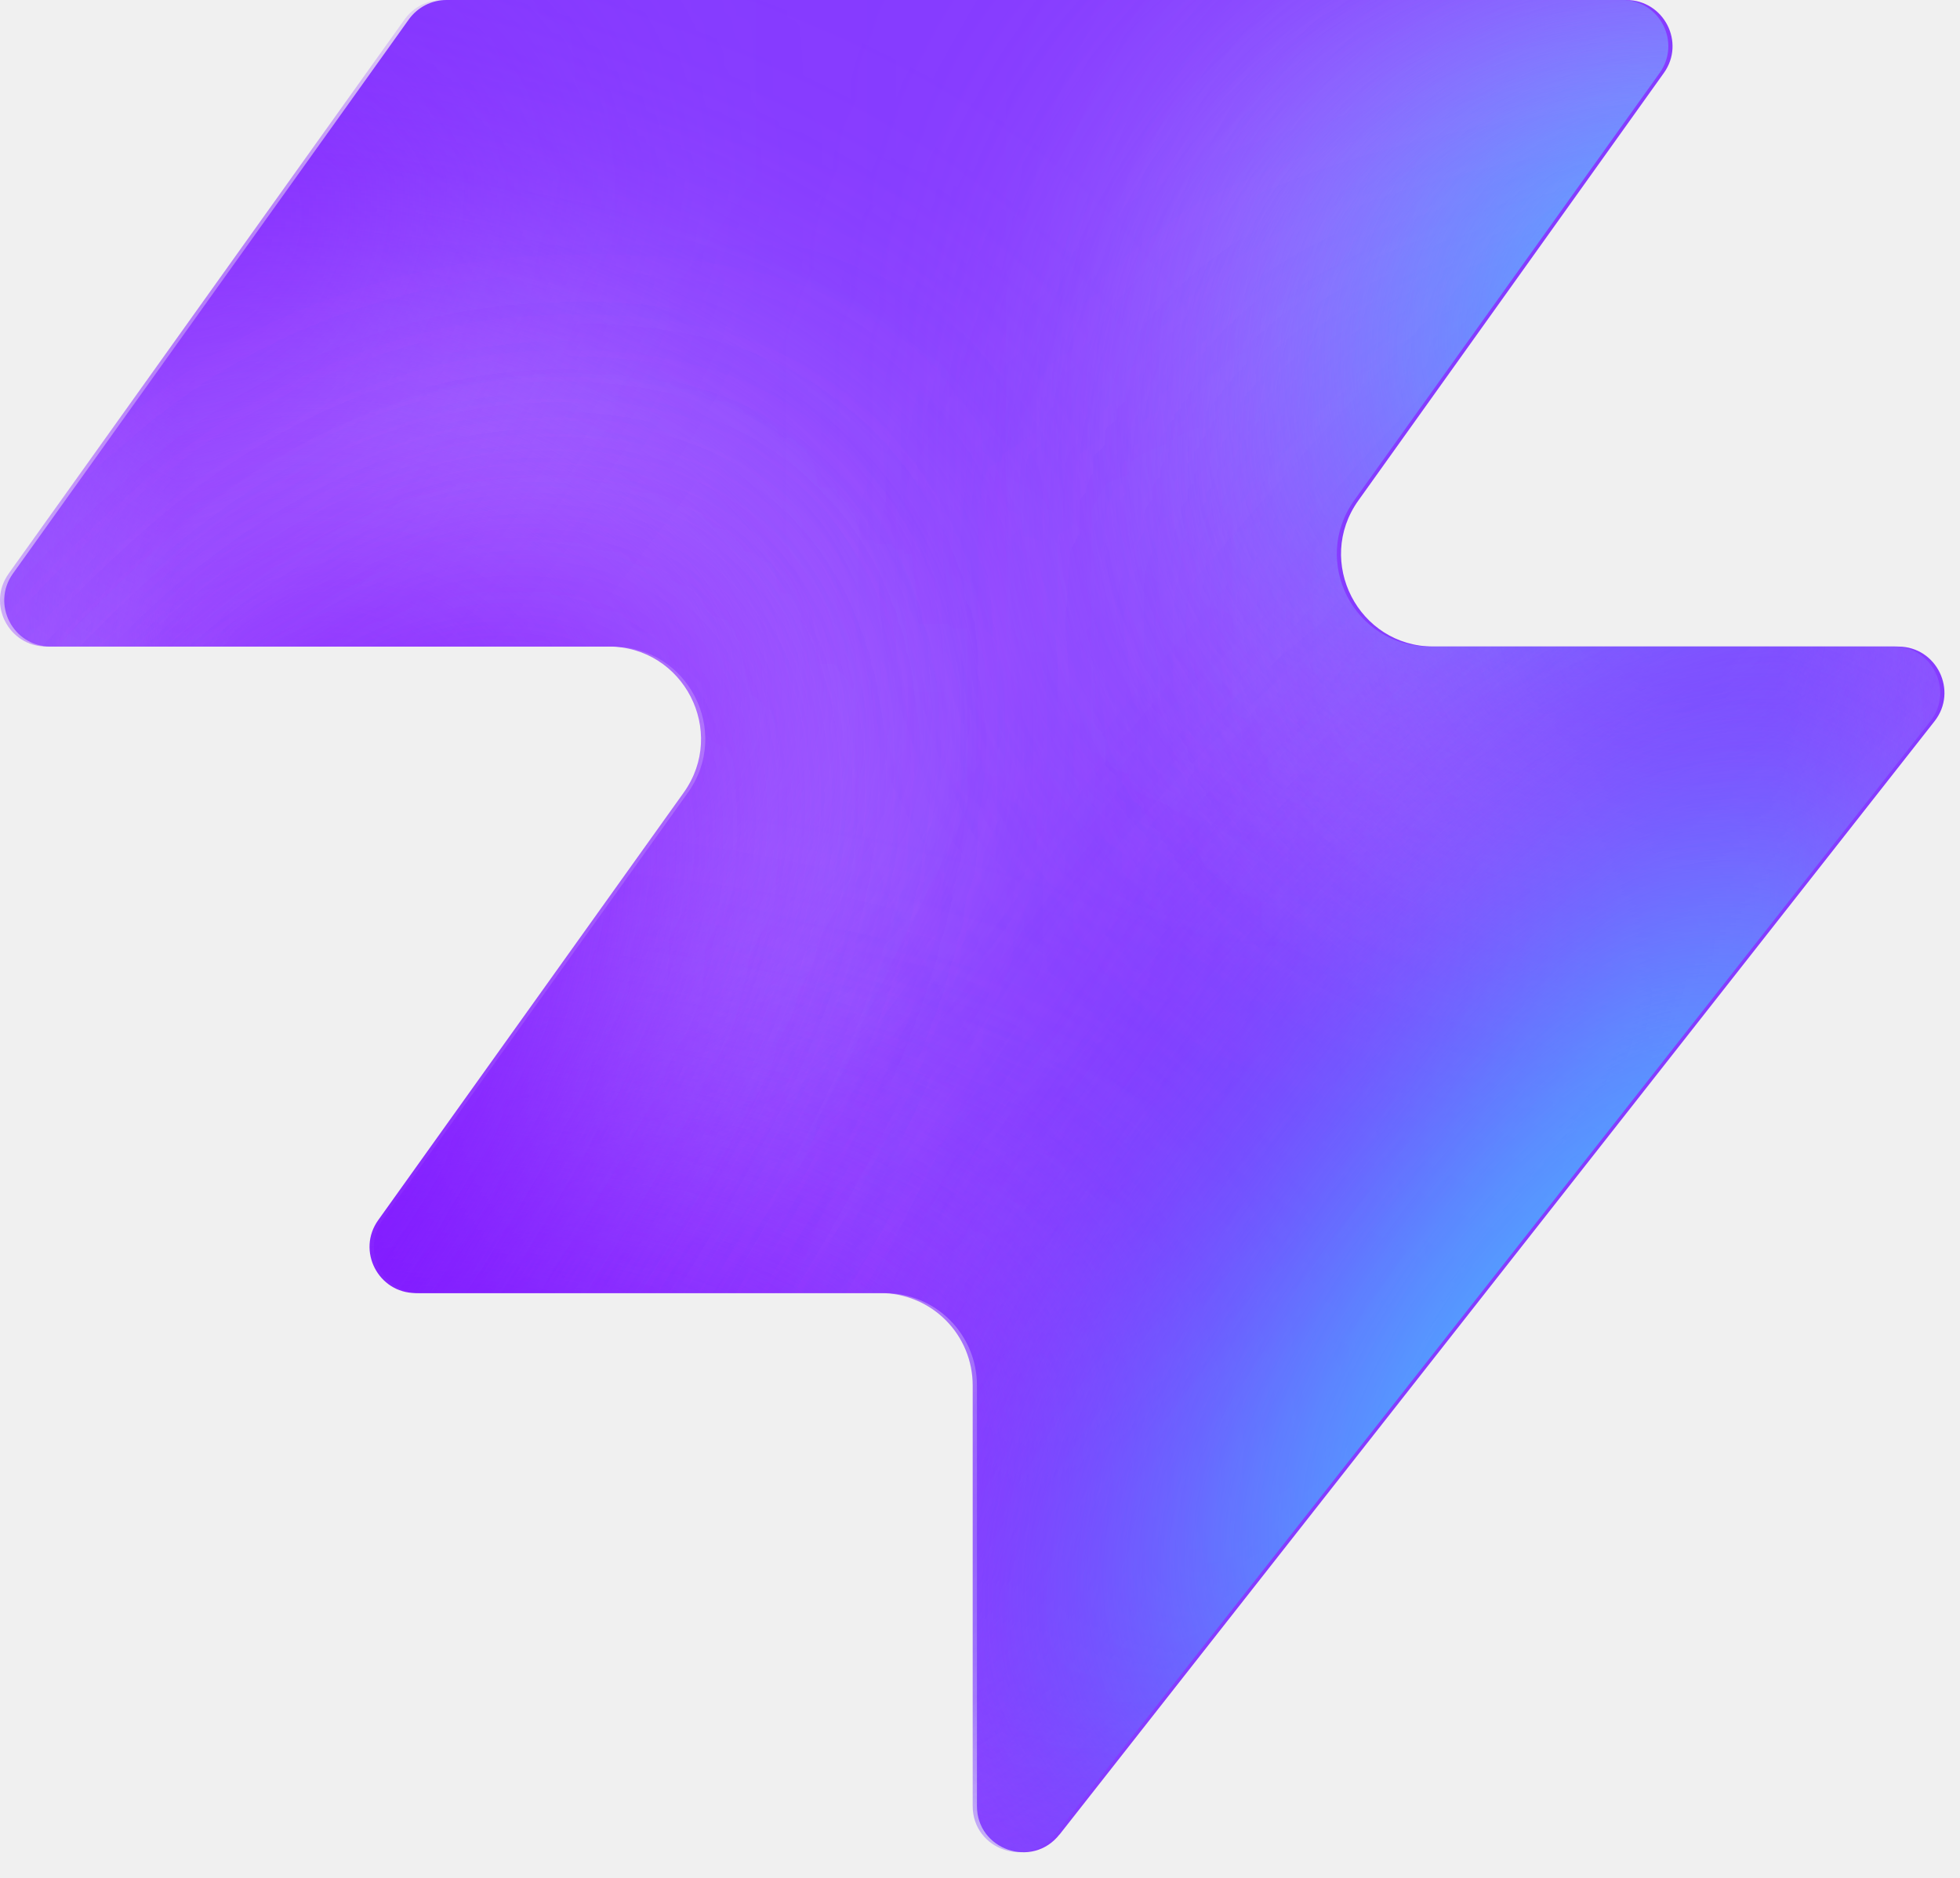
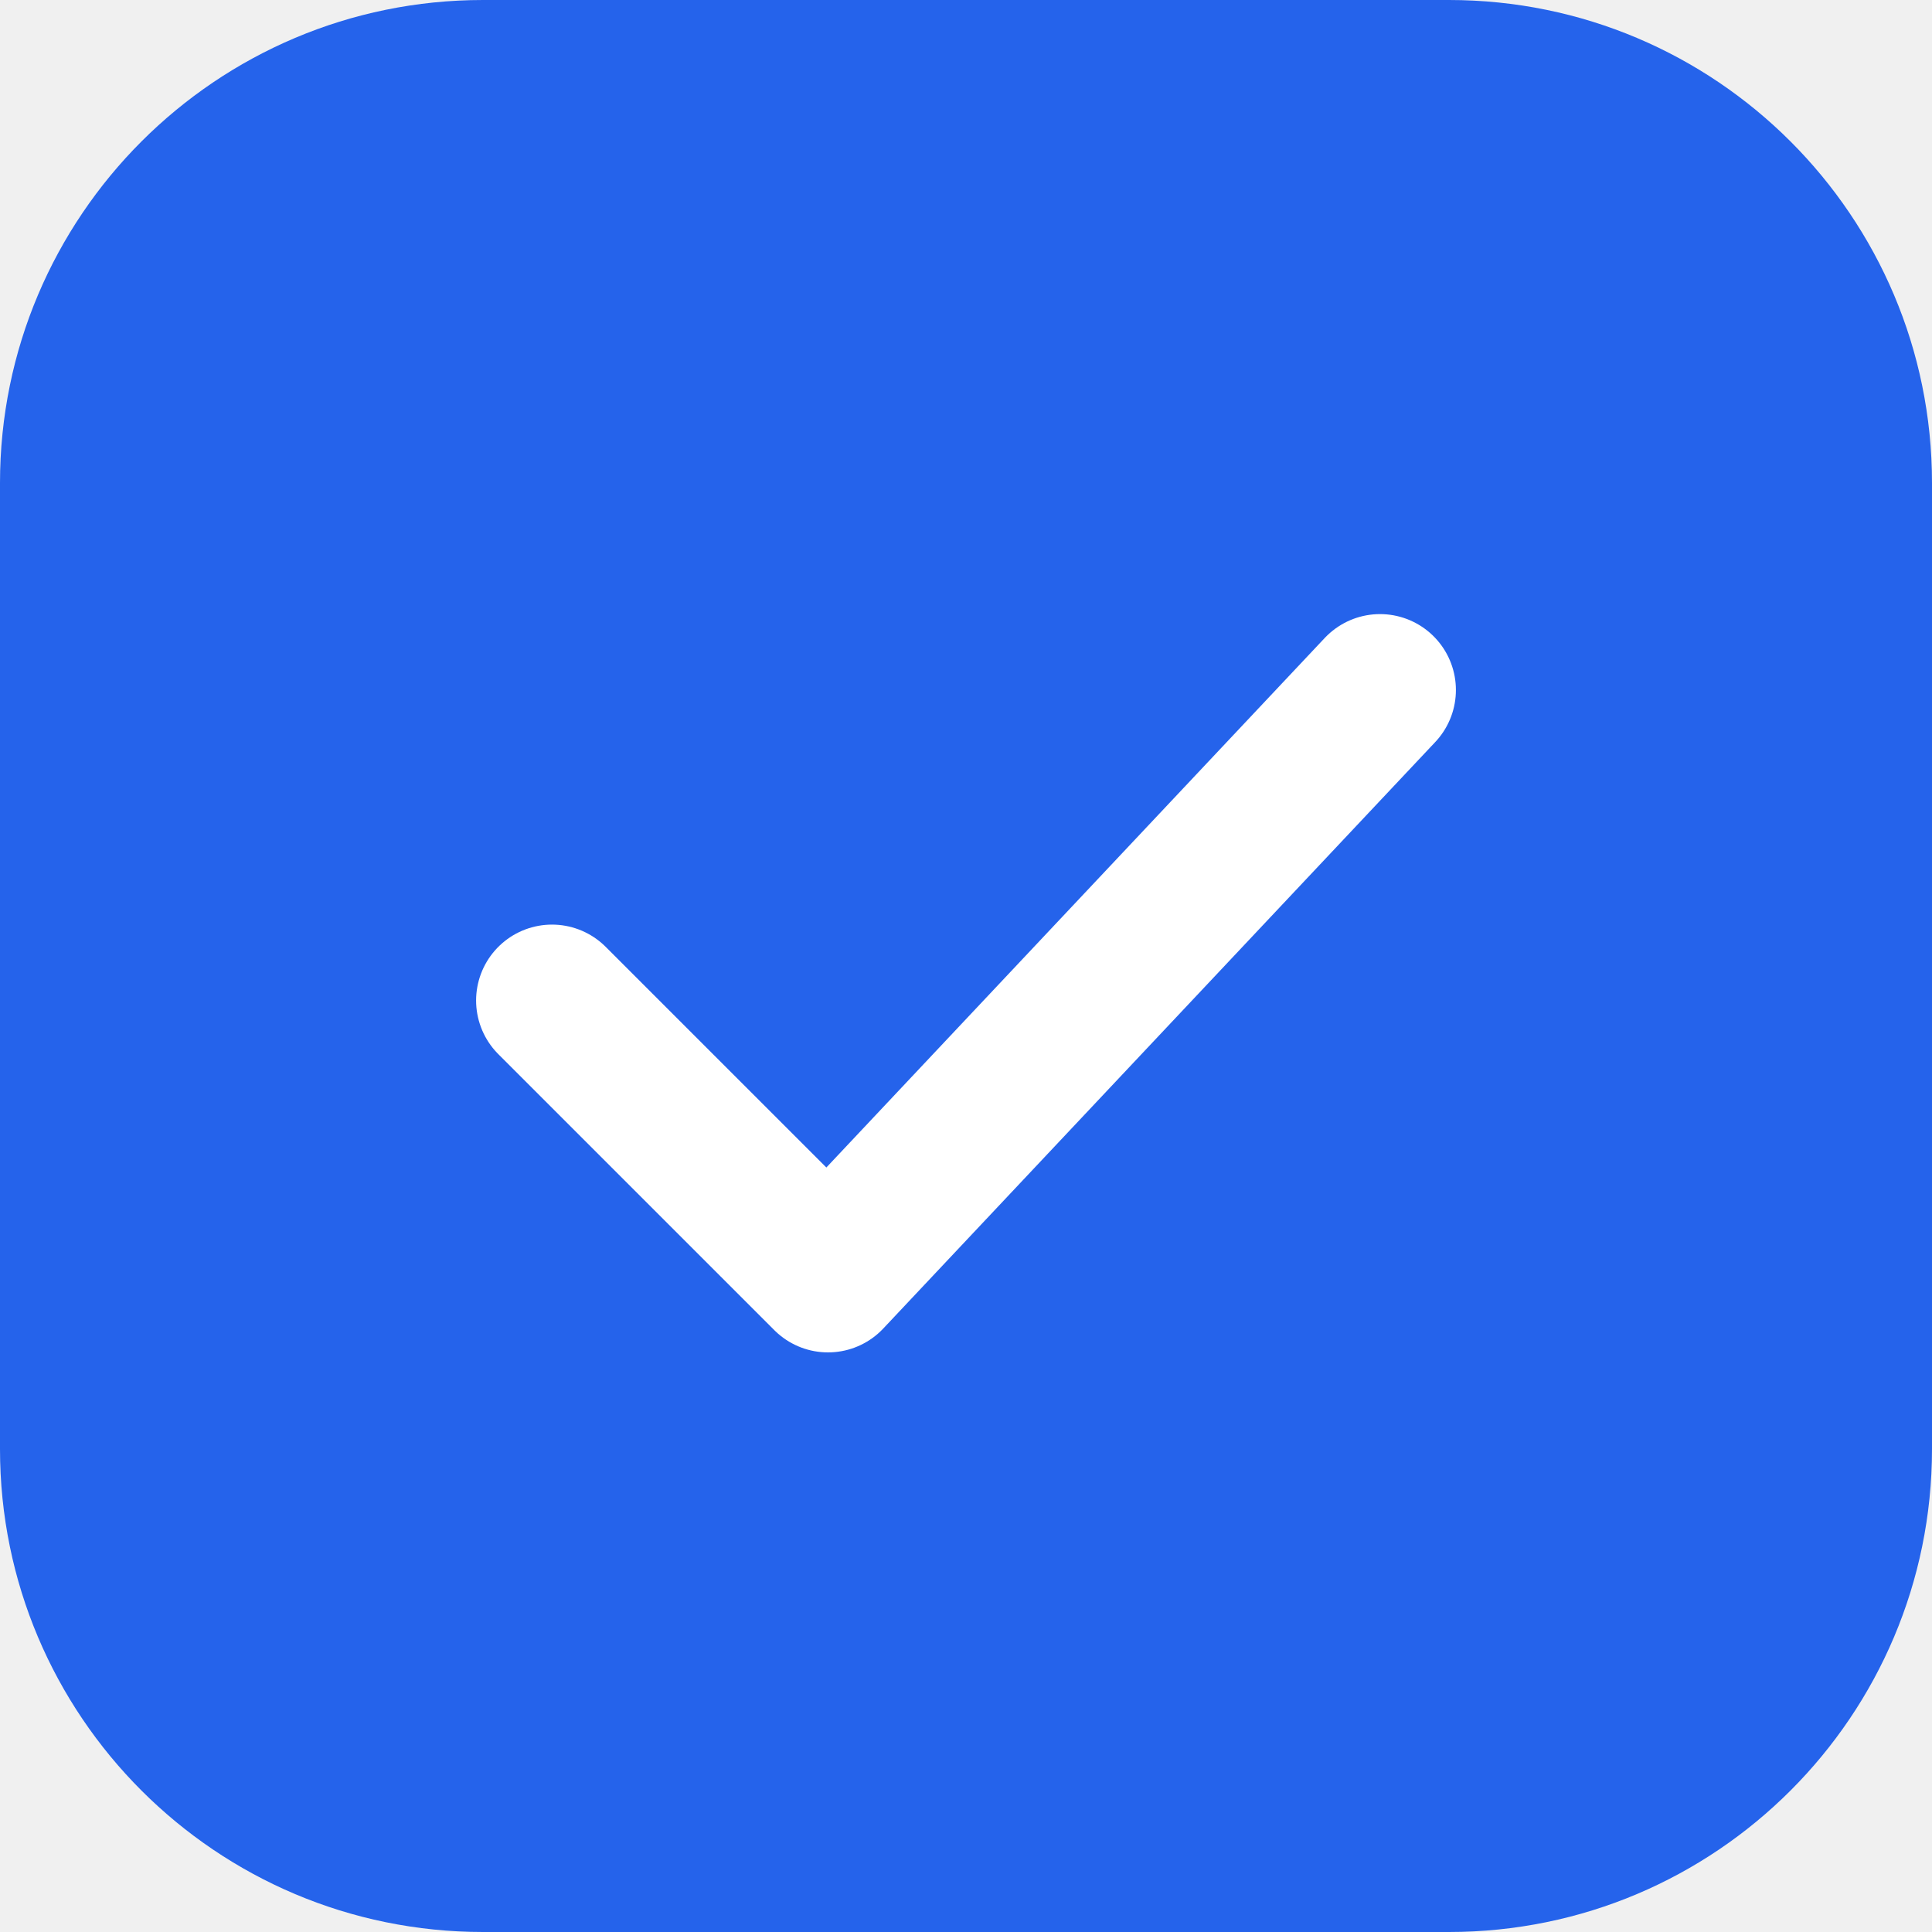
- <svg xmlns="http://www.w3.org/2000/svg" width="48" height="46" fill="none" viewBox="0 0 48 46">
-   <path fill="#863bff" d="M25.946 44.938c-.664.845-2.021.375-2.021-.698V33.937a2.26 2.26 0 0 0-2.262-2.262H10.287c-.92 0-1.456-1.04-.92-1.788l7.48-10.471c1.07-1.497 0-3.578-1.842-3.578H1.237c-.92 0-1.456-1.04-.92-1.788L10.013.474c.214-.297.556-.474.92-.474h28.894c.92 0 1.456 1.04.92 1.788l-7.48 10.471c-1.07 1.498 0 3.579 1.842 3.579h11.377c.943 0 1.473 1.088.89 1.83L25.947 44.94z" style="fill:#863bff;fill:color(display-p3 .525 .23 1);fill-opacity:1" />
-   <mask id="a" width="48" height="46" x="0" y="0" maskUnits="userSpaceOnUse" style="mask-type:alpha">
-     <path fill="#000" d="M25.842 44.938c-.664.844-2.021.375-2.021-.698V33.937a2.26 2.26 0 0 0-2.262-2.262H10.183c-.92 0-1.456-1.04-.92-1.788l7.48-10.471c1.07-1.498 0-3.579-1.842-3.579H1.133c-.92 0-1.456-1.04-.92-1.787L9.91.473c.214-.297.556-.474.92-.474h28.894c.92 0 1.456 1.04.92 1.788l-7.48 10.471c-1.07 1.498 0 3.578 1.842 3.578h11.377c.943 0 1.473 1.088.89 1.832L25.843 44.94z" style="fill:#000;fill-opacity:1" />
-   </mask>
-   <g mask="url(#a)">
-     <g filter="url(#b)">
-       <ellipse cx="5.508" cy="14.704" fill="#ede6ff" rx="5.508" ry="14.704" style="fill:#ede6ff;fill:color(display-p3 .927 .903 1);fill-opacity:1" transform="matrix(.00324 1 1 -.00324 -4.47 31.516)" />
-     </g>
-     <g filter="url(#c)">
-       <ellipse cx="10.399" cy="29.851" fill="#ede6ff" rx="10.399" ry="29.851" style="fill:#ede6ff;fill:color(display-p3 .927 .903 1);fill-opacity:1" transform="matrix(.00324 1 1 -.00324 -39.328 7.883)" />
-     </g>
-     <g filter="url(#d)">
-       <ellipse cx="5.508" cy="30.487" fill="#7e14ff" rx="5.508" ry="30.487" style="fill:#7e14ff;fill:color(display-p3 .492 .077 1);fill-opacity:1" transform="rotate(89.814 -25.913 -14.639)scale(1 -1)" />
-     </g>
-     <g filter="url(#e)">
-       <ellipse cx="5.508" cy="30.599" fill="#7e14ff" rx="5.508" ry="30.599" style="fill:#7e14ff;fill:color(display-p3 .492 .077 1);fill-opacity:1" transform="rotate(89.814 -32.644 -3.334)scale(1 -1)" />
-     </g>
-     <g filter="url(#f)">
-       <ellipse cx="5.508" cy="30.599" fill="#7e14ff" rx="5.508" ry="30.599" style="fill:#7e14ff;fill:color(display-p3 .492 .077 1);fill-opacity:1" transform="matrix(.00324 1 1 -.00324 -34.34 30.47)" />
-     </g>
-     <g filter="url(#g)">
-       <ellipse cx="14.072" cy="22.078" fill="#ede6ff" rx="14.072" ry="22.078" style="fill:#ede6ff;fill:color(display-p3 .927 .903 1);fill-opacity:1" transform="rotate(93.35 24.506 48.493)scale(-1 1)" />
-     </g>
-     <g filter="url(#h)">
-       <ellipse cx="3.47" cy="21.501" fill="#7e14ff" rx="3.47" ry="21.501" style="fill:#7e14ff;fill:color(display-p3 .492 .077 1);fill-opacity:1" transform="rotate(89.009 28.708 47.59)scale(-1 1)" />
-     </g>
-     <g filter="url(#i)">
-       <ellipse cx="3.47" cy="21.501" fill="#7e14ff" rx="3.47" ry="21.501" style="fill:#7e14ff;fill:color(display-p3 .492 .077 1);fill-opacity:1" transform="rotate(89.009 28.708 47.59)scale(-1 1)" />
-     </g>
-     <g filter="url(#j)">
-       <ellipse cx=".387" cy="8.972" fill="#7e14ff" rx="4.407" ry="29.108" style="fill:#7e14ff;fill:color(display-p3 .492 .077 1);fill-opacity:1" transform="rotate(39.51 .387 8.972)" />
-     </g>
-     <g filter="url(#k)">
-       <ellipse cx="47.523" cy="-6.092" fill="#7e14ff" rx="4.407" ry="29.108" style="fill:#7e14ff;fill:color(display-p3 .492 .077 1);fill-opacity:1" transform="rotate(37.892 47.523 -6.092)" />
-     </g>
-     <g filter="url(#l)">
-       <ellipse cx="41.412" cy="6.333" fill="#47bfff" rx="5.971" ry="9.665" style="fill:#47bfff;fill:color(display-p3 .28 .748 1);fill-opacity:1" transform="rotate(37.892 41.412 6.333)" />
-     </g>
-     <g filter="url(#m)">
-       <ellipse cx="-1.879" cy="38.332" fill="#7e14ff" rx="4.407" ry="29.108" style="fill:#7e14ff;fill:color(display-p3 .492 .077 1);fill-opacity:1" transform="rotate(37.892 -1.88 38.332)" />
-     </g>
-     <g filter="url(#n)">
-       <ellipse cx="-1.879" cy="38.332" fill="#7e14ff" rx="4.407" ry="29.108" style="fill:#7e14ff;fill:color(display-p3 .492 .077 1);fill-opacity:1" transform="rotate(37.892 -1.88 38.332)" />
-     </g>
-     <g filter="url(#o)">
-       <ellipse cx="35.651" cy="29.907" fill="#7e14ff" rx="4.407" ry="29.108" style="fill:#7e14ff;fill:color(display-p3 .492 .077 1);fill-opacity:1" transform="rotate(37.892 35.651 29.907)" />
-     </g>
-     <g filter="url(#p)">
-       <ellipse cx="38.418" cy="32.4" fill="#47bfff" rx="5.971" ry="15.297" style="fill:#47bfff;fill:color(display-p3 .28 .748 1);fill-opacity:1" transform="rotate(37.892 38.418 32.4)" />
-     </g>
-   </g>
-   <defs>
-     <filter id="b" width="60.045" height="41.654" x="-19.77" y="16.149" color-interpolation-filters="sRGB" filterUnits="userSpaceOnUse">
-       <feFlood flood-opacity="0" result="BackgroundImageFix" />
-       <feBlend in="SourceGraphic" in2="BackgroundImageFix" result="shape" />
-       <feGaussianBlur result="effect1_foregroundBlur_2002_17158" stdDeviation="7.659" />
-     </filter>
-     <filter id="c" width="90.34" height="51.437" x="-54.613" y="-7.533" color-interpolation-filters="sRGB" filterUnits="userSpaceOnUse">
-       <feFlood flood-opacity="0" result="BackgroundImageFix" />
-       <feBlend in="SourceGraphic" in2="BackgroundImageFix" result="shape" />
-       <feGaussianBlur result="effect1_foregroundBlur_2002_17158" stdDeviation="7.659" />
-     </filter>
-     <filter id="d" width="79.355" height="29.4" x="-49.64" y="2.03" color-interpolation-filters="sRGB" filterUnits="userSpaceOnUse">
-       <feFlood flood-opacity="0" result="BackgroundImageFix" />
-       <feBlend in="SourceGraphic" in2="BackgroundImageFix" result="shape" />
-       <feGaussianBlur result="effect1_foregroundBlur_2002_17158" stdDeviation="4.596" />
-     </filter>
-     <filter id="e" width="79.579" height="29.4" x="-45.045" y="20.029" color-interpolation-filters="sRGB" filterUnits="userSpaceOnUse">
-       <feFlood flood-opacity="0" result="BackgroundImageFix" />
-       <feBlend in="SourceGraphic" in2="BackgroundImageFix" result="shape" />
-       <feGaussianBlur result="effect1_foregroundBlur_2002_17158" stdDeviation="4.596" />
-     </filter>
-     <filter id="f" width="79.579" height="29.4" x="-43.513" y="21.178" color-interpolation-filters="sRGB" filterUnits="userSpaceOnUse">
-       <feFlood flood-opacity="0" result="BackgroundImageFix" />
-       <feBlend in="SourceGraphic" in2="BackgroundImageFix" result="shape" />
-       <feGaussianBlur result="effect1_foregroundBlur_2002_17158" stdDeviation="4.596" />
-     </filter>
-     <filter id="g" width="74.749" height="58.852" x="15.756" y="-17.901" color-interpolation-filters="sRGB" filterUnits="userSpaceOnUse">
-       <feFlood flood-opacity="0" result="BackgroundImageFix" />
-       <feBlend in="SourceGraphic" in2="BackgroundImageFix" result="shape" />
-       <feGaussianBlur result="effect1_foregroundBlur_2002_17158" stdDeviation="7.659" />
-     </filter>
-     <filter id="h" width="61.377" height="25.362" x="23.548" y="2.284" color-interpolation-filters="sRGB" filterUnits="userSpaceOnUse">
-       <feFlood flood-opacity="0" result="BackgroundImageFix" />
-       <feBlend in="SourceGraphic" in2="BackgroundImageFix" result="shape" />
-       <feGaussianBlur result="effect1_foregroundBlur_2002_17158" stdDeviation="4.596" />
-     </filter>
-     <filter id="i" width="61.377" height="25.362" x="23.548" y="2.284" color-interpolation-filters="sRGB" filterUnits="userSpaceOnUse">
-       <feFlood flood-opacity="0" result="BackgroundImageFix" />
-       <feBlend in="SourceGraphic" in2="BackgroundImageFix" result="shape" />
-       <feGaussianBlur result="effect1_foregroundBlur_2002_17158" stdDeviation="4.596" />
-     </filter>
-     <filter id="j" width="56.045" height="63.649" x="-27.636" y="-22.853" color-interpolation-filters="sRGB" filterUnits="userSpaceOnUse">
-       <feFlood flood-opacity="0" result="BackgroundImageFix" />
-       <feBlend in="SourceGraphic" in2="BackgroundImageFix" result="shape" />
-       <feGaussianBlur result="effect1_foregroundBlur_2002_17158" stdDeviation="4.596" />
-     </filter>
-     <filter id="k" width="54.814" height="64.646" x="20.116" y="-38.415" color-interpolation-filters="sRGB" filterUnits="userSpaceOnUse">
-       <feFlood flood-opacity="0" result="BackgroundImageFix" />
-       <feBlend in="SourceGraphic" in2="BackgroundImageFix" result="shape" />
-       <feGaussianBlur result="effect1_foregroundBlur_2002_17158" stdDeviation="4.596" />
-     </filter>
-     <filter id="l" width="33.541" height="35.313" x="24.641" y="-11.323" color-interpolation-filters="sRGB" filterUnits="userSpaceOnUse">
-       <feFlood flood-opacity="0" result="BackgroundImageFix" />
-       <feBlend in="SourceGraphic" in2="BackgroundImageFix" result="shape" />
-       <feGaussianBlur result="effect1_foregroundBlur_2002_17158" stdDeviation="4.596" />
-     </filter>
-     <filter id="m" width="54.814" height="64.646" x="-29.286" y="6.009" color-interpolation-filters="sRGB" filterUnits="userSpaceOnUse">
-       <feFlood flood-opacity="0" result="BackgroundImageFix" />
-       <feBlend in="SourceGraphic" in2="BackgroundImageFix" result="shape" />
-       <feGaussianBlur result="effect1_foregroundBlur_2002_17158" stdDeviation="4.596" />
-     </filter>
-     <filter id="n" width="54.814" height="64.646" x="-29.286" y="6.009" color-interpolation-filters="sRGB" filterUnits="userSpaceOnUse">
-       <feFlood flood-opacity="0" result="BackgroundImageFix" />
-       <feBlend in="SourceGraphic" in2="BackgroundImageFix" result="shape" />
-       <feGaussianBlur result="effect1_foregroundBlur_2002_17158" stdDeviation="4.596" />
-     </filter>
-     <filter id="o" width="54.814" height="64.646" x="8.244" y="-2.416" color-interpolation-filters="sRGB" filterUnits="userSpaceOnUse">
-       <feFlood flood-opacity="0" result="BackgroundImageFix" />
-       <feBlend in="SourceGraphic" in2="BackgroundImageFix" result="shape" />
-       <feGaussianBlur result="effect1_foregroundBlur_2002_17158" stdDeviation="4.596" />
-     </filter>
-     <filter id="p" width="39.409" height="43.623" x="18.713" y="10.588" color-interpolation-filters="sRGB" filterUnits="userSpaceOnUse">
-       <feFlood flood-opacity="0" result="BackgroundImageFix" />
-       <feBlend in="SourceGraphic" in2="BackgroundImageFix" result="shape" />
-       <feGaussianBlur result="effect1_foregroundBlur_2002_17158" stdDeviation="4.596" />
-     </filter>
-   </defs>
+ <svg xmlns="http://www.w3.org/2000/svg" viewBox="0 0 28 28" fill="none">
+   <rect width="28" height="28" rx="7" fill="#2563EB" />
+   <path d="M8 14.5 12 18.5 20 10" stroke="#fff" stroke-width="2.2" stroke-linecap="round" stroke-linejoin="round" />
</svg>
